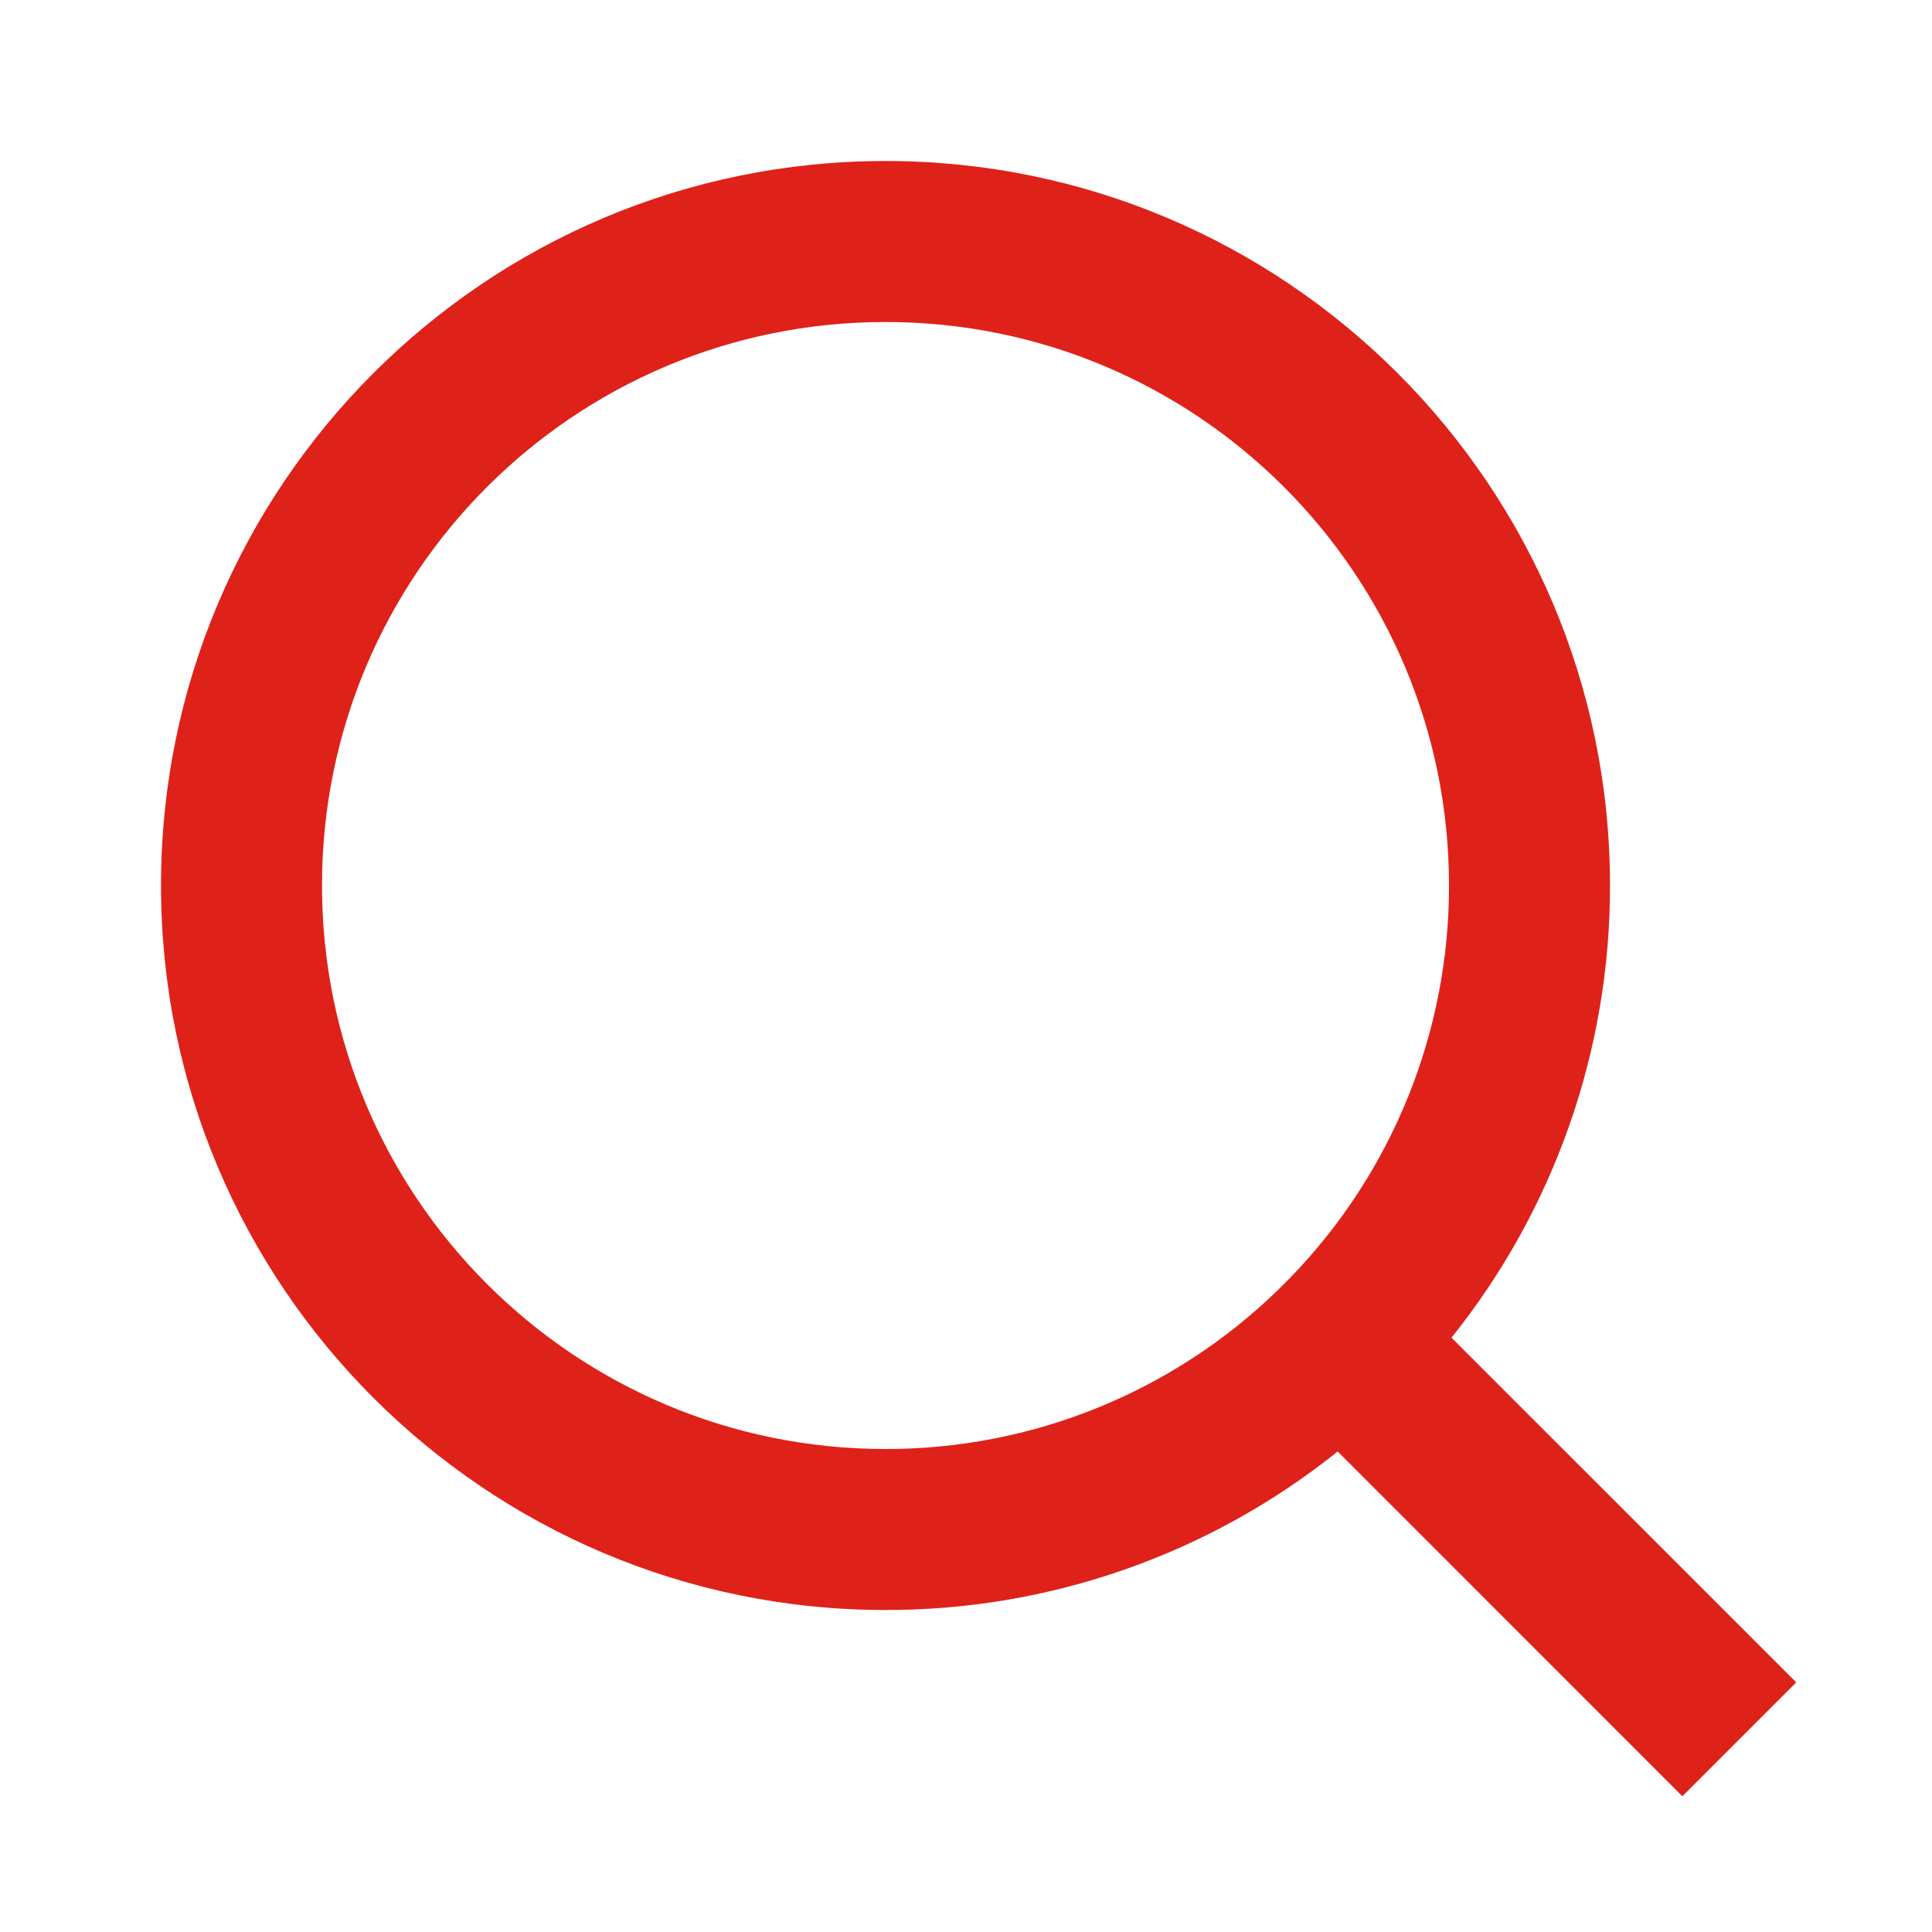
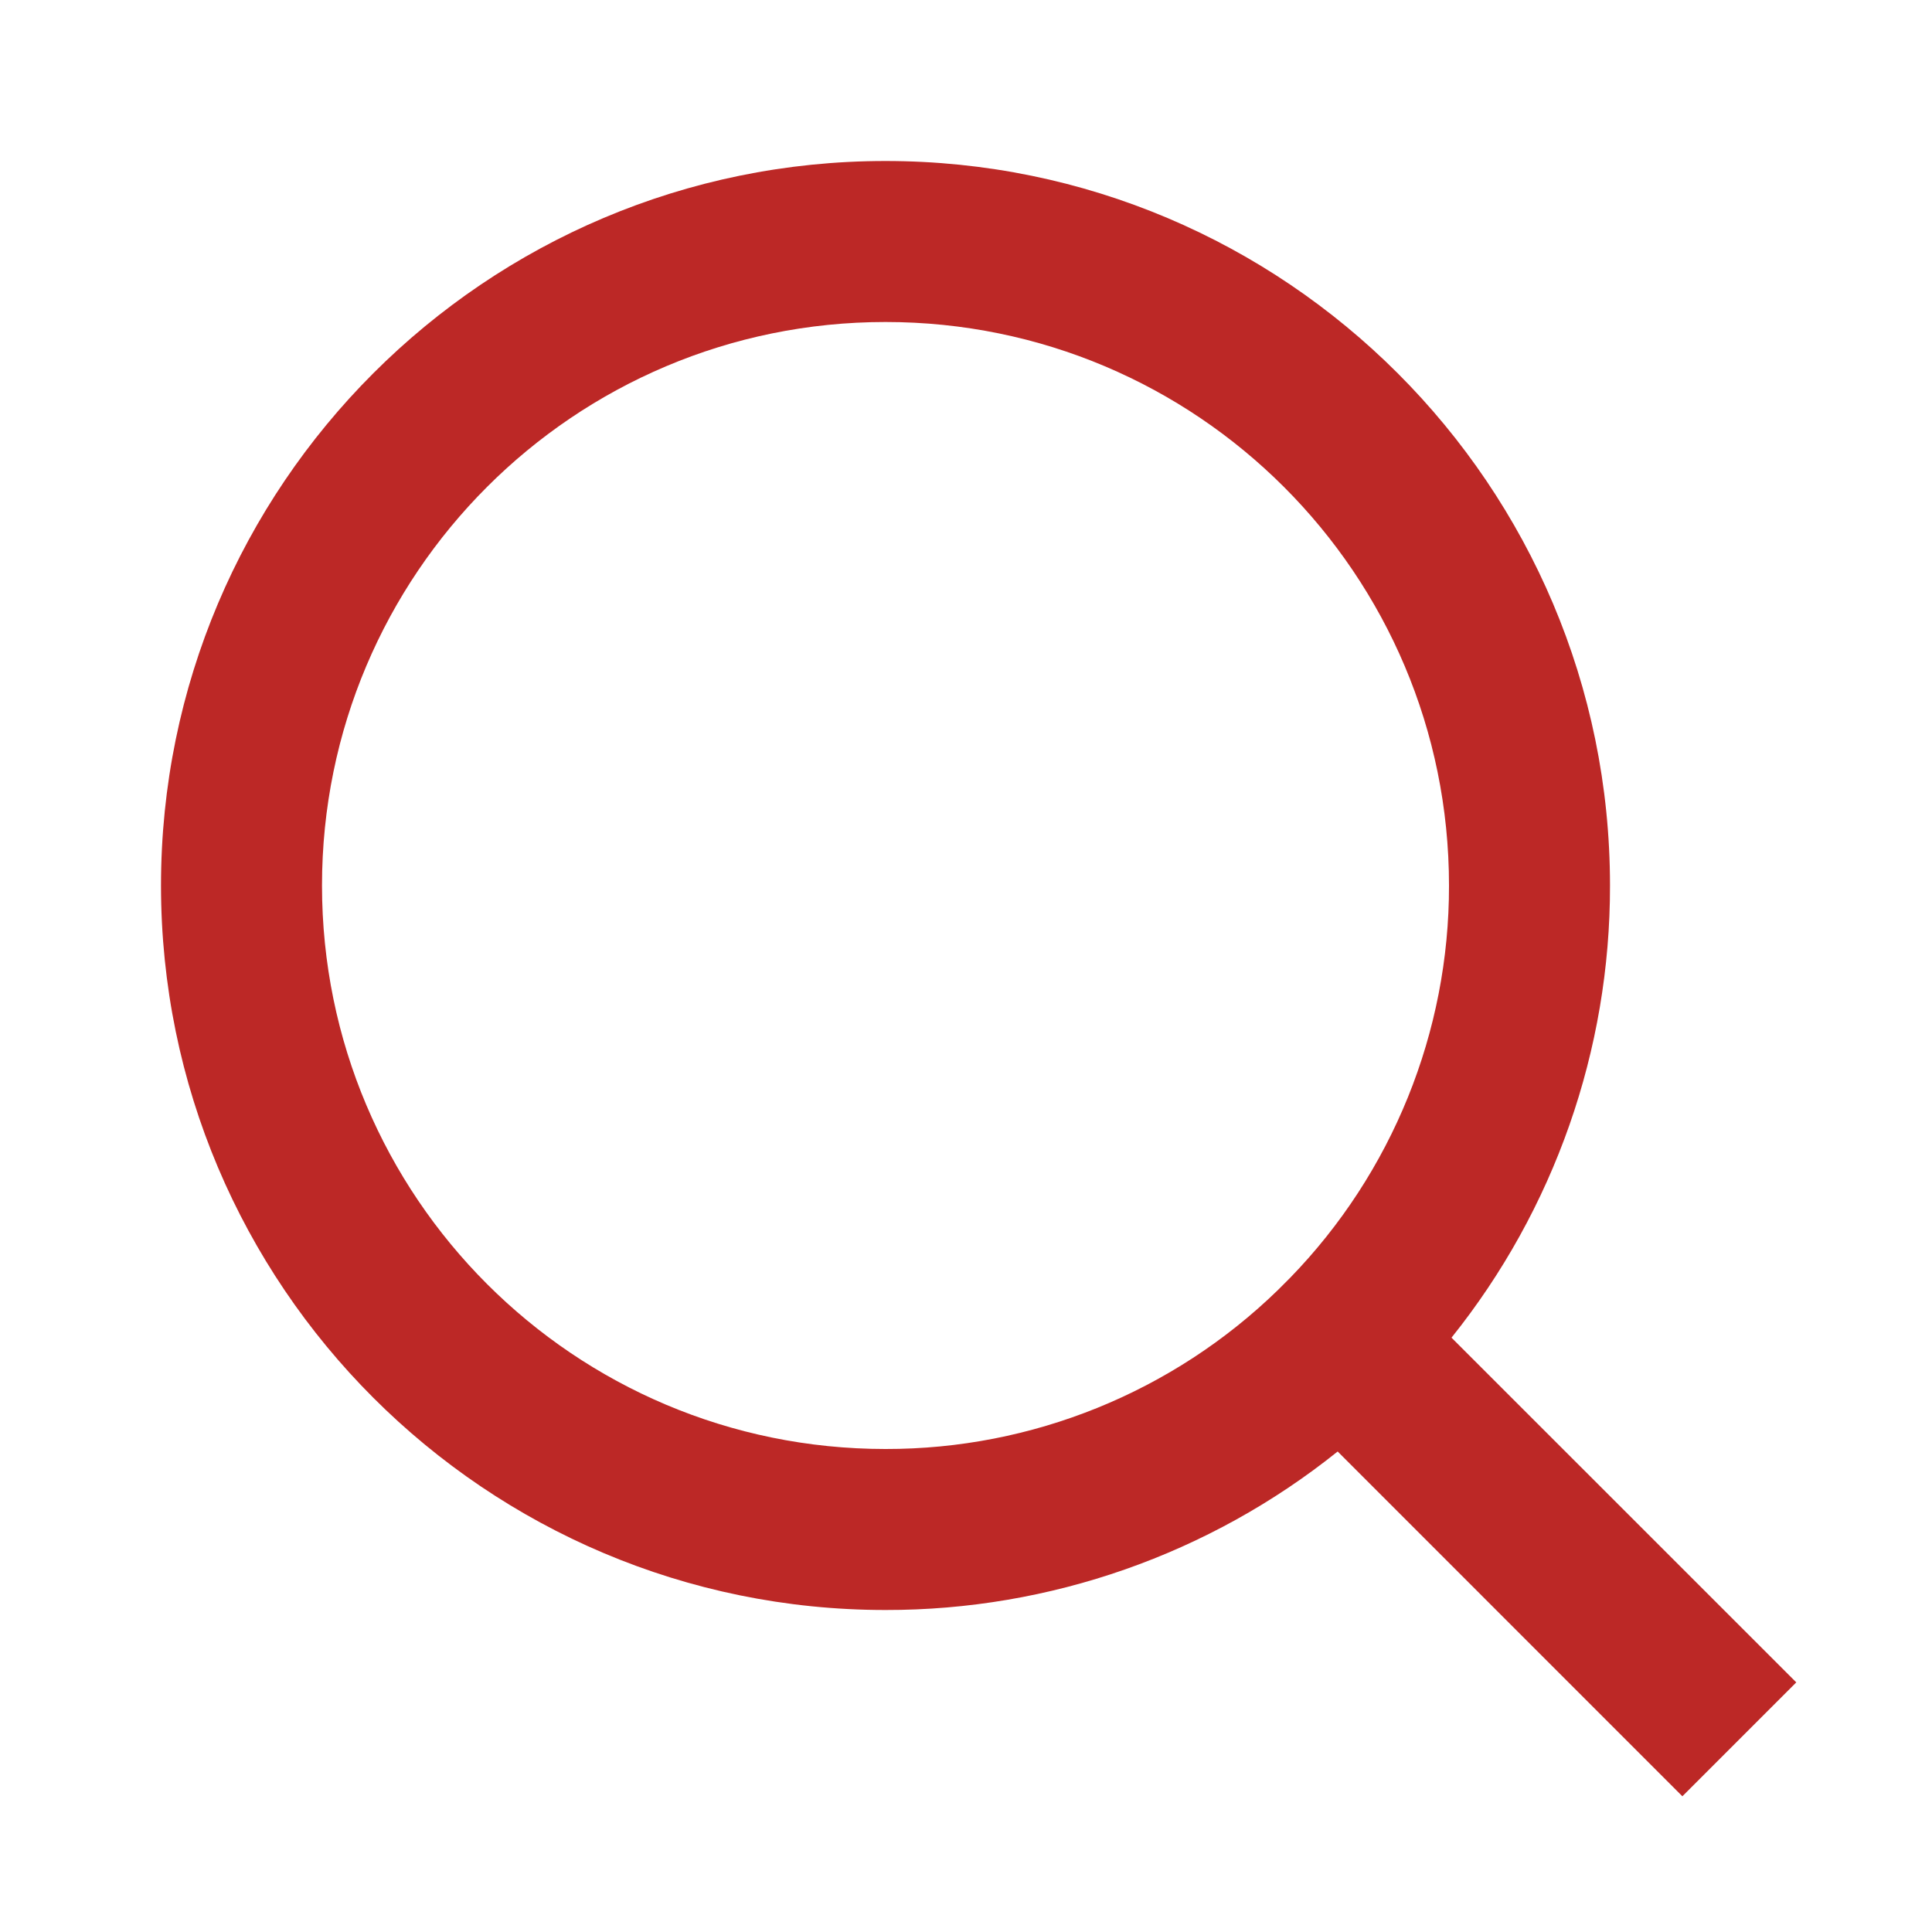
<svg xmlns="http://www.w3.org/2000/svg" width="24" height="24" viewBox="0 0 24 24" fill="none">
-   <path d="M18.031 16.617L22.314 20.899L20.899 22.314L16.617 18.031C15.024 19.308 13.042 20.003 11 20C6.032 20 2 15.968 2 11C2 6.032 6.032 2 11 2C15.968 2 20 6.032 20 11C20.003 13.042 19.308 15.024 18.031 16.617ZM16.025 15.875C17.294 14.57 18.003 12.82 18 11C18 7.132 14.867 4 11 4C7.132 4 4 7.132 4 11C4 14.867 7.132 18 11 18C12.82 18.003 14.57 17.294 15.875 16.025L16.025 15.875Z" fill="#DE221A" />
+   <path d="M18.031 16.617L22.314 20.899L20.899 22.314L16.617 18.031C15.024 19.308 13.042 20.003 11 20C6.032 20 2 15.968 2 11C2 6.032 6.032 2 11 2C15.968 2 20 6.032 20 11C20.003 13.042 19.308 15.024 18.031 16.617ZM16.025 15.875C17.294 14.57 18.003 12.82 18 11C18 7.132 14.867 4 11 4C7.132 4 4 7.132 4 11C4 14.867 7.132 18 11 18C12.82 18.003 14.57 17.294 15.875 16.025L16.025 15.875Z" fill="#BC2826" />
</svg>
